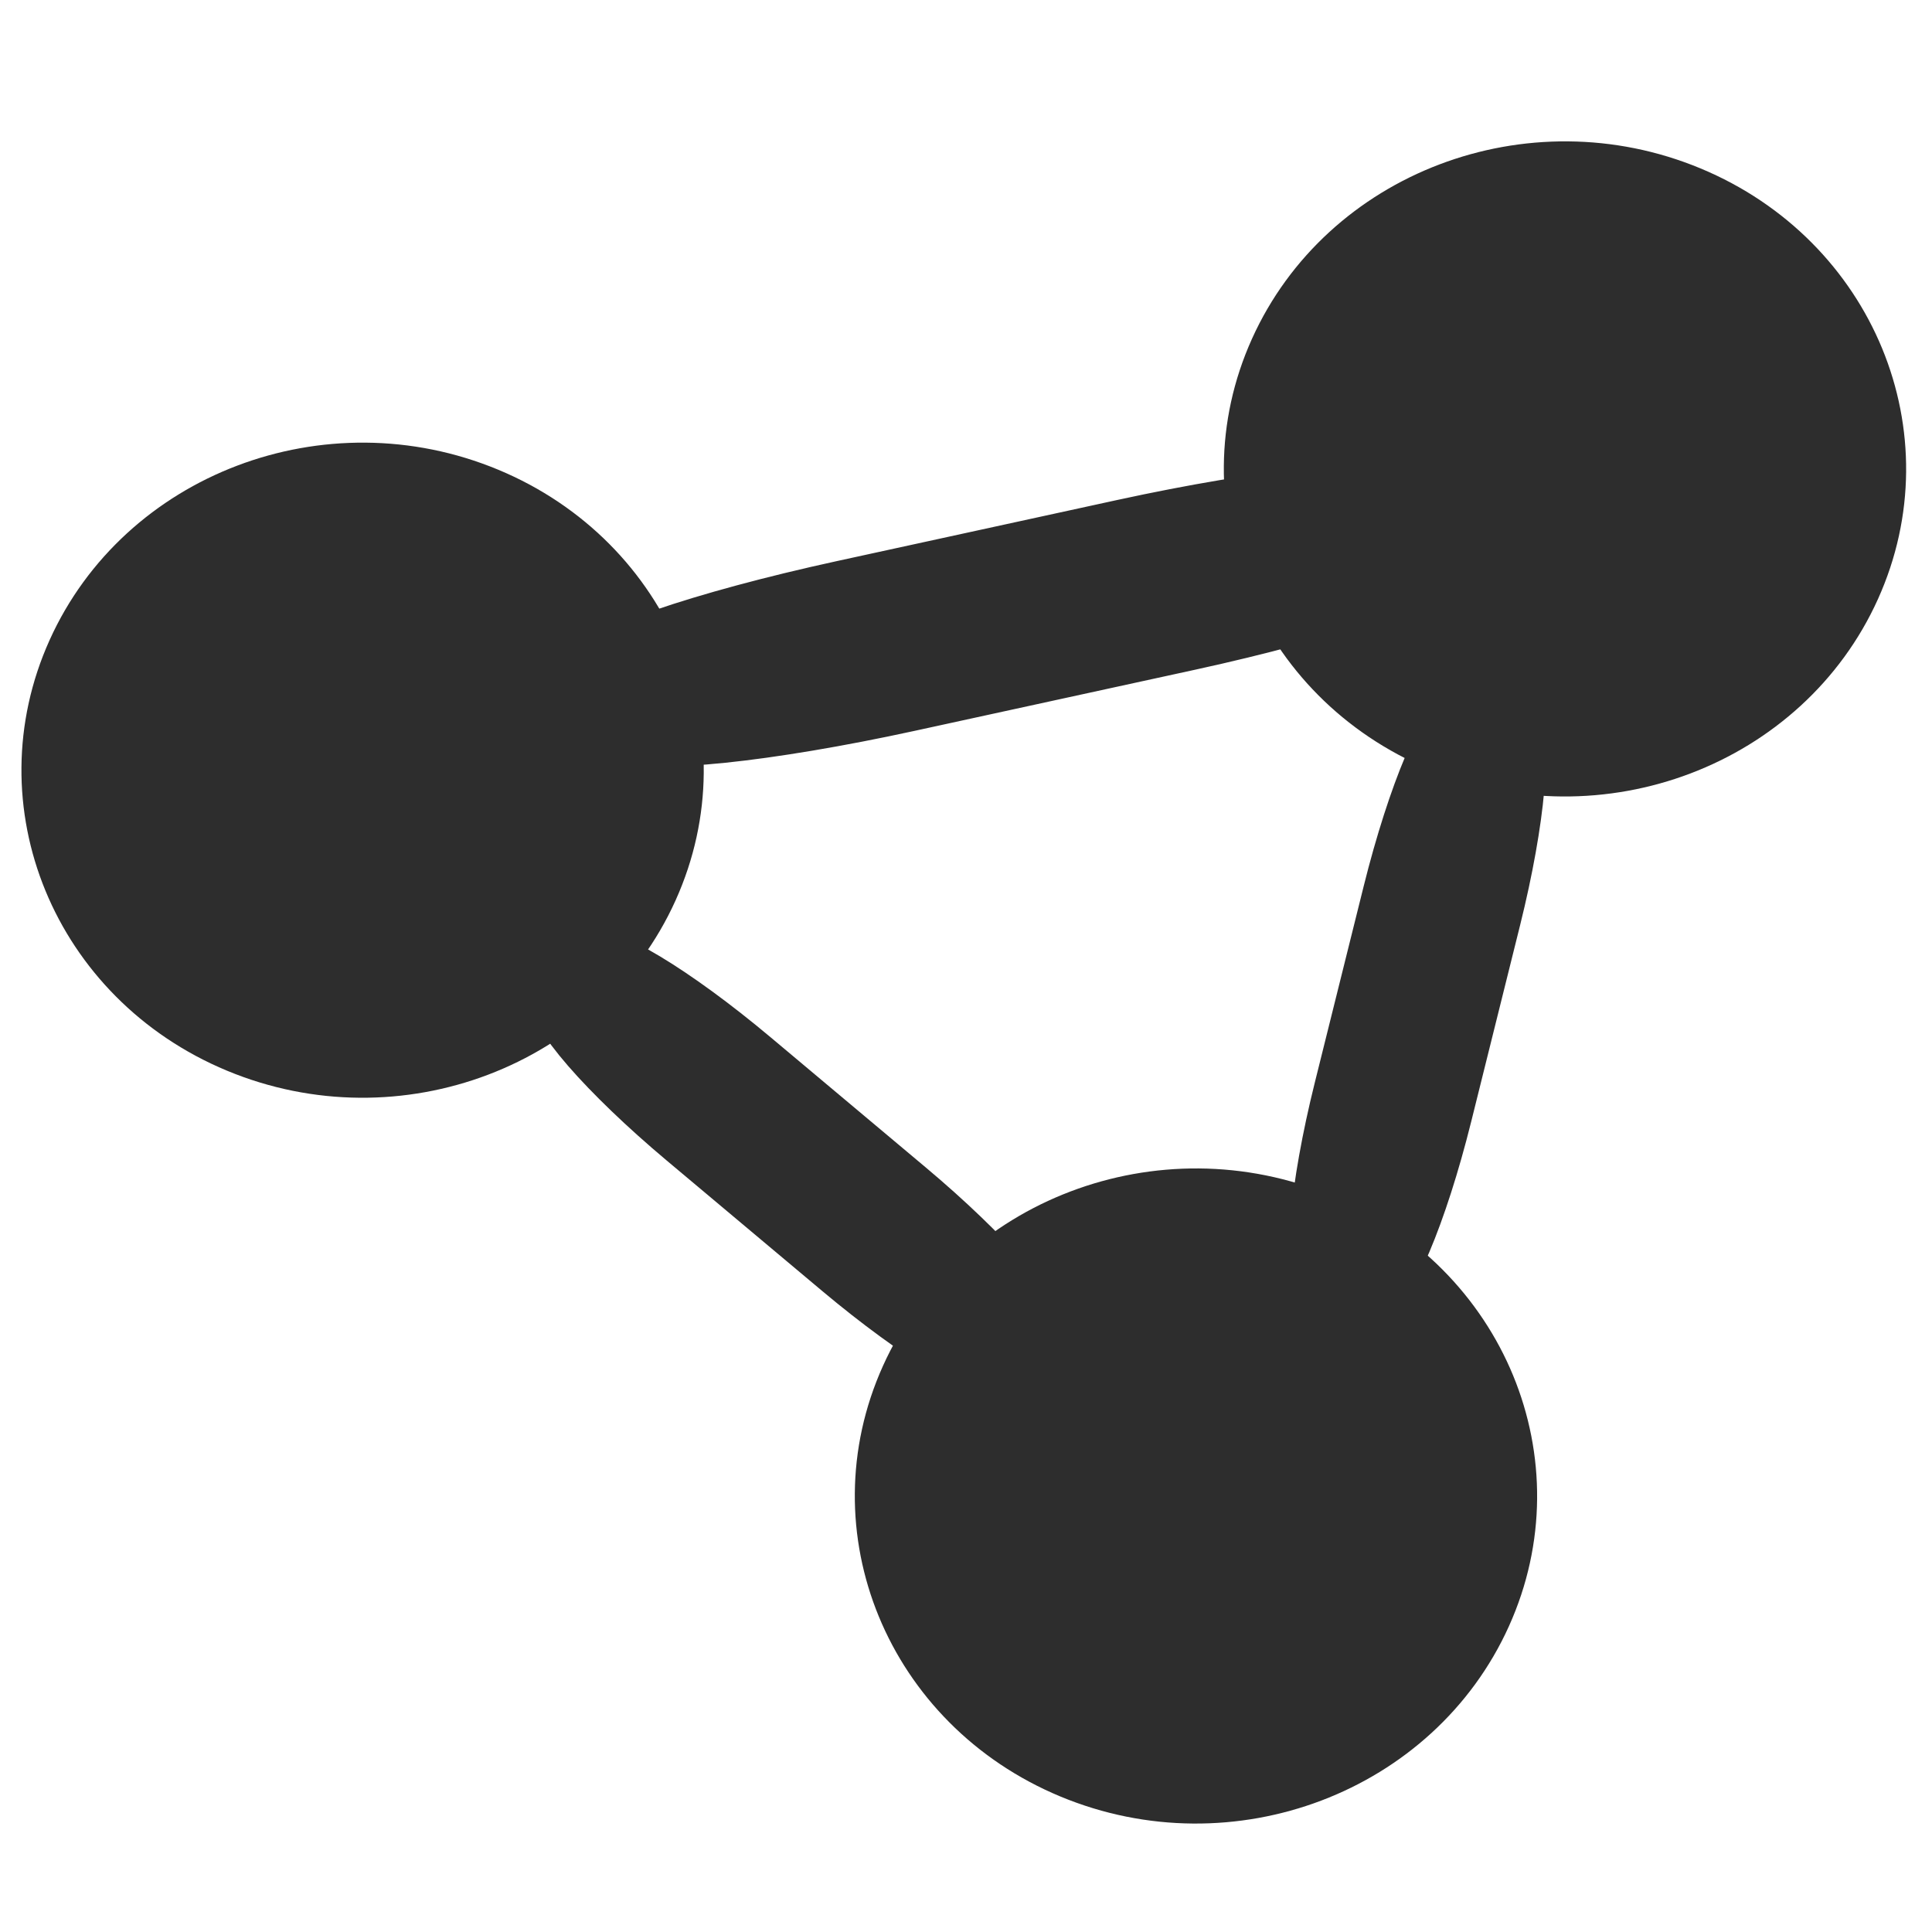
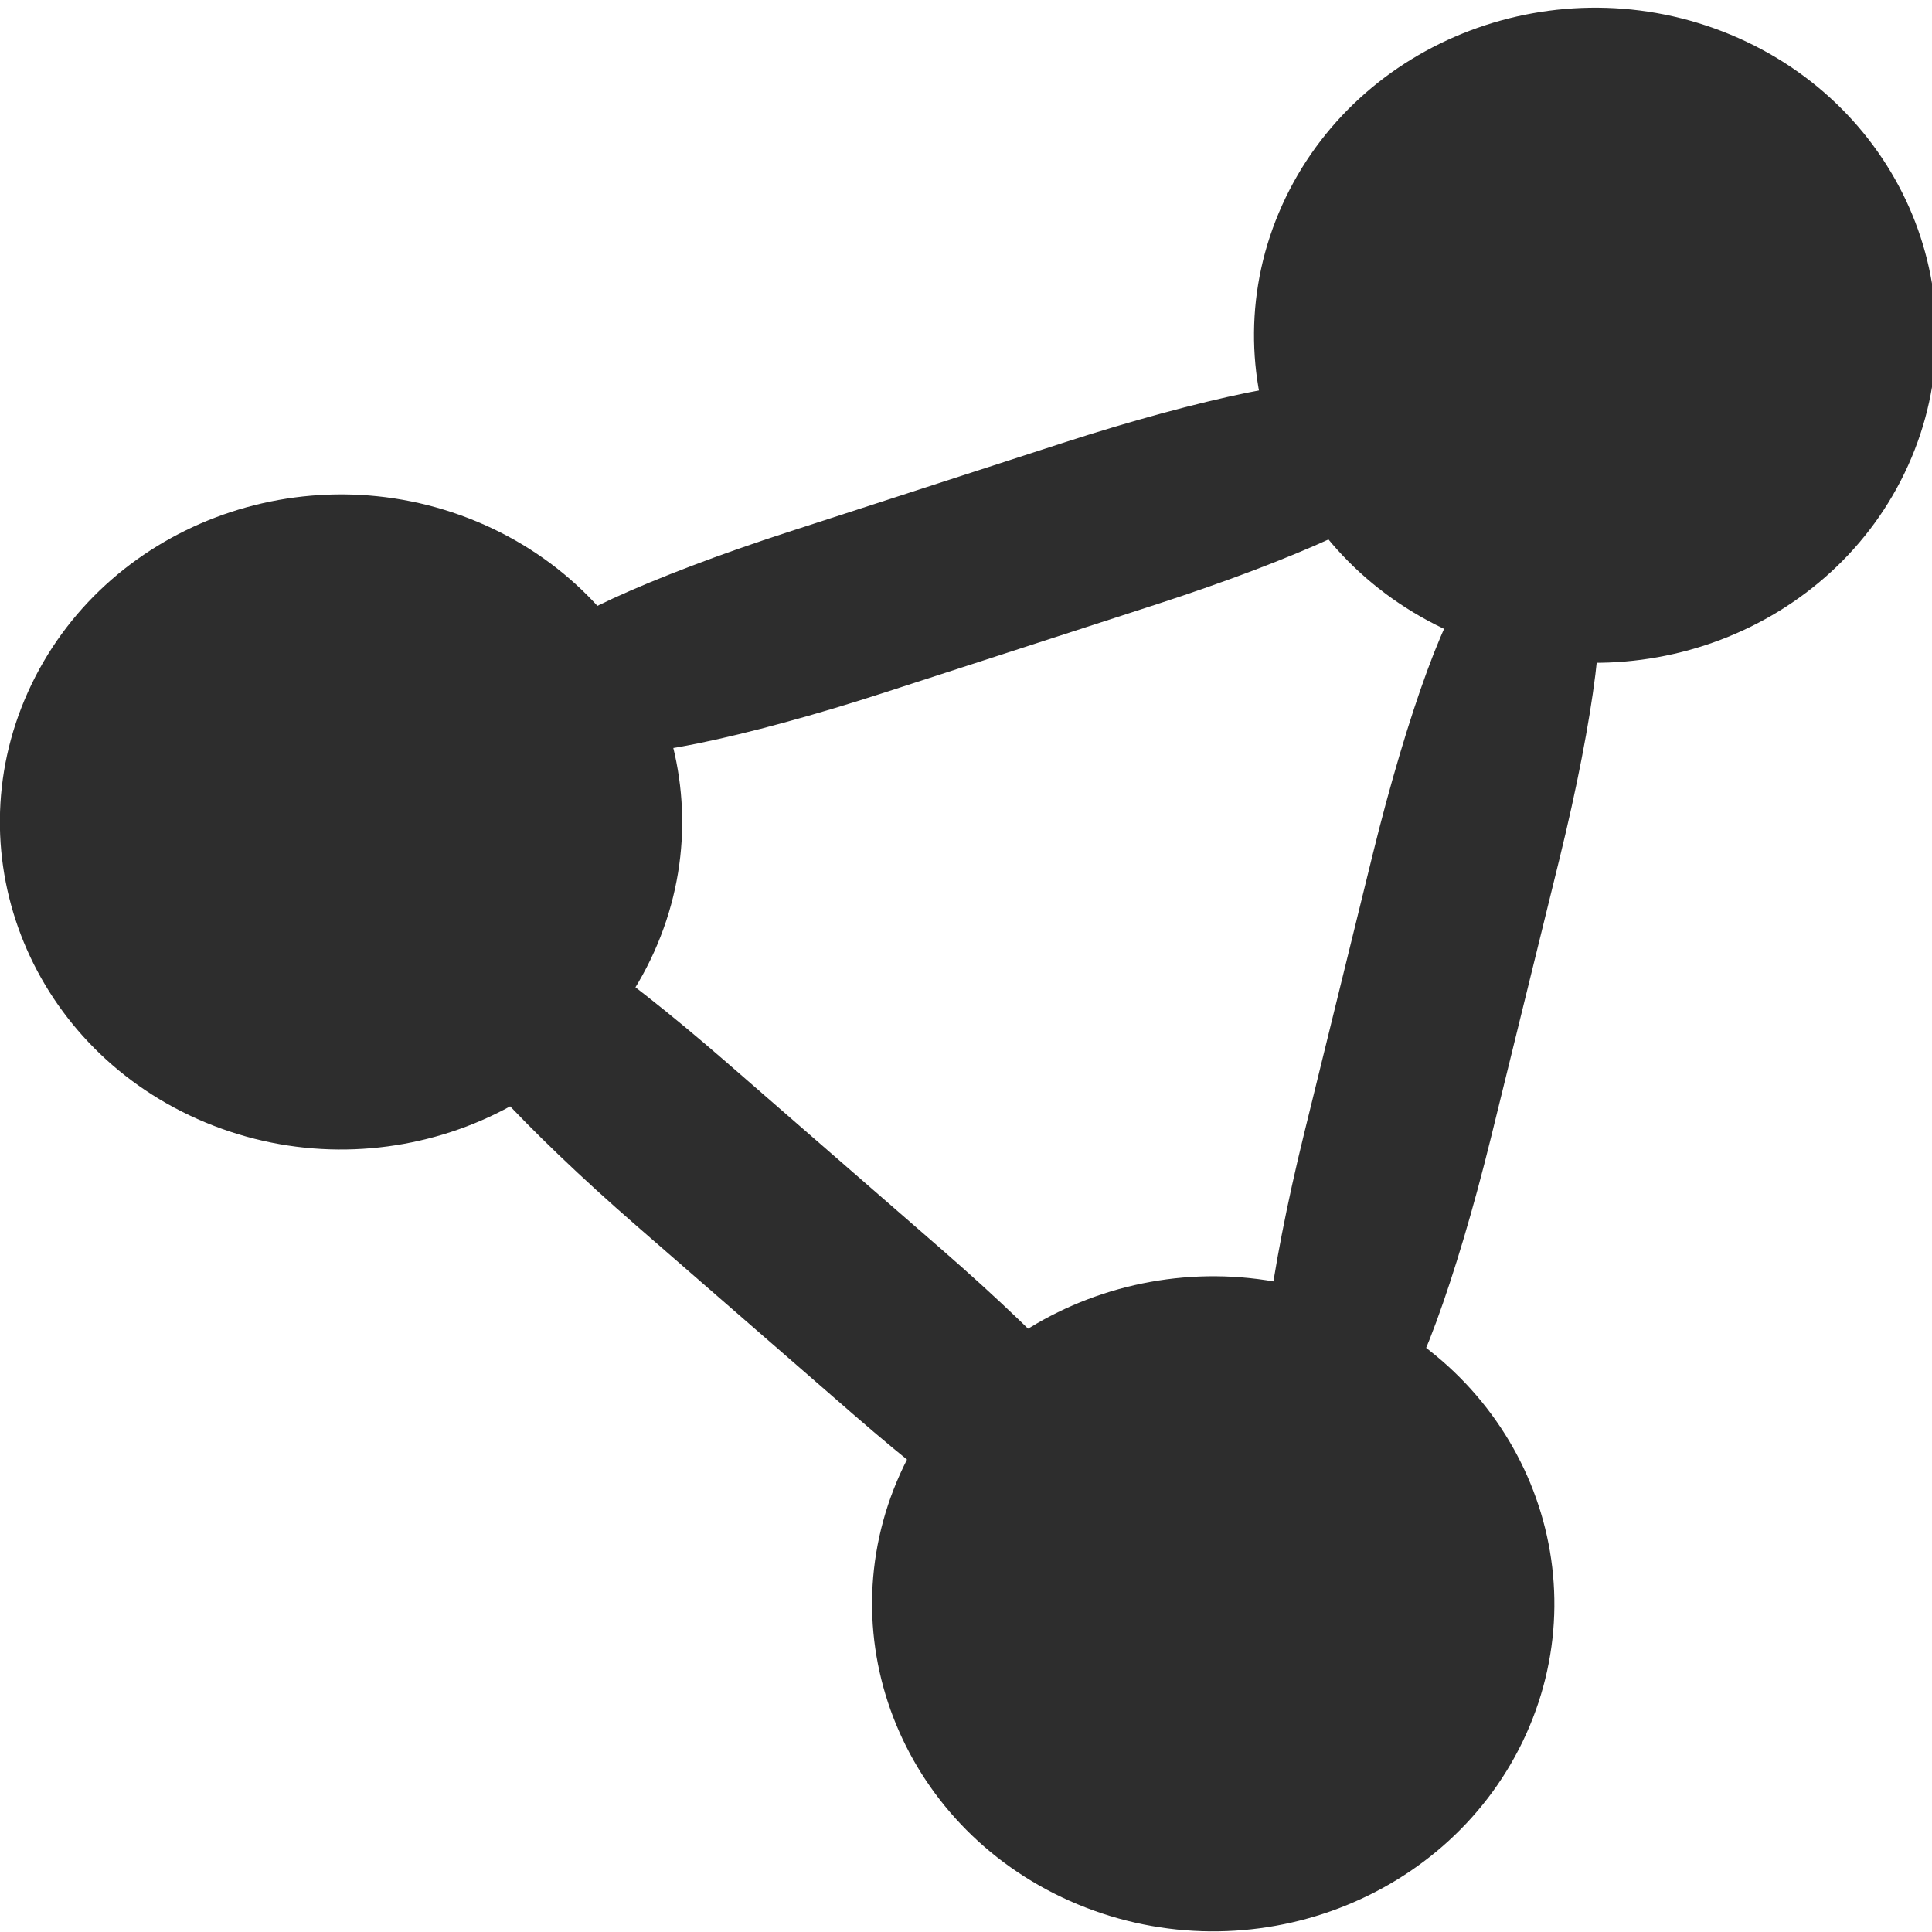
<svg xmlns="http://www.w3.org/2000/svg" width="16" height="16" id="svg3765" version="1.1">
  <defs id="defs3767" />
  <g id="layer1" transform="translate(0,-32)">
    <g id="layer1-4" transform="translate(0.2020297,-1.9622142e-8)">
      <g transform="translate(-0.3705977,-0.09089584)" id="layer1-9">
        <g id="layer1-9-3" transform="translate(-44.95179,-4.141626)">
-           <path transform="matrix(-0.2680224,0.5942625,-0.6189331,-0.2573391,68.44695,43.75433)" style="fill:#2d2d2d;fill-opacity:1;stroke:#2d2d2d;stroke-width:0.8;stroke-linecap:round;stroke-linejoin:round;stroke-miterlimit:4;stroke-opacity:1;stroke-dasharray:none" id="path3015-0" d="m 14.142,28.353 a 3.788,3.788 0 1 1 -7.576,0 3.788,3.788 0 1 1 7.576,0 z" />
-           <rect style="fill:#2d2d2d;fill-opacity:1;stroke:#2d2d2d;stroke-width:1.044;stroke-miterlimit:4;stroke-opacity:1;stroke-dasharray:none" id="rect3053-6" width="6.647" height="0.503" x="-35.415" y="-53.276" rx="2.134" ry="0.503" transform="matrix(-0.9770612,0.2129588,-0.4182726,-0.9083215,0,0)" />
-           <path transform="matrix(-0.2680224,0.5942625,-0.6189331,-0.2573391,75.34858,49.76508)" style="fill:#2d2d2d;fill-opacity:1;stroke:#2d2d2d;stroke-width:0.8;stroke-linecap:round;stroke-linejoin:round;stroke-miterlimit:4;stroke-opacity:1;stroke-dasharray:none" id="path3015-0-2" d="m 14.142,28.353 a 3.788,3.788 0 1 1 -7.576,0 3.788,3.788 0 1 1 7.576,0 z" />
-           <path transform="matrix(-0.2680224,0.5942625,-0.6189331,-0.2573391,78.40455,41.25929)" style="fill:#2d2d2d;fill-opacity:1;stroke:#2d2d2d;stroke-width:0.8;stroke-linecap:round;stroke-linejoin:round;stroke-miterlimit:4;stroke-opacity:1;stroke-dasharray:none" id="path3015-0-2-2" d="m 14.142,28.353 a 3.788,3.788 0 1 1 -7.576,0 3.788,3.788 0 1 1 7.576,0 z" />
-           <rect style="fill:#2d2d2d;fill-opacity:1;stroke:#2d2d2d;stroke-width:0.856;stroke-miterlimit:4;stroke-opacity:1;stroke-dasharray:none" id="rect3053-6-5" width="4.687" height="0.479" x="27.15" y="-66.175" rx="1.505" ry="0.479" transform="matrix(-0.2415493,0.9703886,-0.9703886,-0.2415493,0,0)" />
-           <rect style="fill:#2d2d2d;fill-opacity:1;stroke:#2d2d2d;stroke-width:0.856;stroke-miterlimit:4;stroke-opacity:1;stroke-dasharray:none" id="rect3053-6-0" width="4.687" height="0.479" x="-71.445" y="-2.142" rx="1.505" ry="0.479" transform="matrix(-0.7660793,-0.6427461,0.6427461,-0.7660793,0,0)" />
+           <path transform="matrix(-0.2680224,0.5942625,-0.6189331,-0.2573391,68.26838,44.1829)" style="fill:#2d2d2d;fill-opacity:1;stroke:#2d2d2d;stroke-width:0.8;stroke-linecap:round;stroke-linejoin:round;stroke-miterlimit:4;stroke-opacity:1;stroke-dasharray:none" id="path3015-0" d="m 14.142,28.353 a 3.788,3.788 0 1 1 -7.576,0 3.788,3.788 0 1 1 7.576,0 z" />
+           <rect style="fill:#2d2d2d;fill-opacity:1;stroke:#2d2d2d;stroke-width:1.044;stroke-miterlimit:4;stroke-opacity:1;stroke-dasharray:none" id="rect3053-6" width="6.647" height="0.503" x="-29.08" y="-56.924" rx="2.134" ry="0.503" transform="matrix(-0.9512309,0.3084798,-0.5059949,-0.8625365,0,0)" />
+           <path transform="matrix(-0.2680224,0.5942625,-0.6189331,-0.2573391,75.49143,50.65794)" style="fill:#2d2d2d;fill-opacity:1;stroke:#2d2d2d;stroke-width:0.8;stroke-linecap:round;stroke-linejoin:round;stroke-miterlimit:4;stroke-opacity:1;stroke-dasharray:none" id="path3015-0-2" d="m 14.142,28.353 a 3.788,3.788 0 1 1 -7.576,0 3.788,3.788 0 1 1 7.576,0 z" />
+           <path transform="matrix(-0.2680224,0.5942625,-0.6189331,-0.2573391,78.65455,40.15215)" style="fill:#2d2d2d;fill-opacity:1;stroke:#2d2d2d;stroke-width:0.8;stroke-linecap:round;stroke-linejoin:round;stroke-miterlimit:4;stroke-opacity:1;stroke-dasharray:none" id="path3015-0-2-2" d="m 14.142,28.353 a 3.788,3.788 0 1 1 -7.576,0 3.788,3.788 0 1 1 7.576,0 z" />
+           <rect style="fill:#2d2d2d;fill-opacity:1;stroke:#2d2d2d;stroke-width:1.044;stroke-miterlimit:4;stroke-opacity:1;stroke-dasharray:none" id="rect3053-6-4" width="6.647" height="0.503" x="-72.546" y="-1.451" rx="2.134" ry="0.503" transform="matrix(-0.7545198,-0.6562773,0.4784895,-0.8780933,0,0)" />
+           <rect style="fill:#2d2d2d;fill-opacity:1;stroke:#2d2d2d;stroke-width:1.044;stroke-miterlimit:4;stroke-opacity:1;stroke-dasharray:none" id="rect3053-6-4-1" width="6.647" height="0.503" x="-47.458" y="67.279" rx="2.134" ry="0.503" transform="matrix(0.2386609,-0.971103,0.9997109,0.02404379,0,0)" />
        </g>
      </g>
    </g>
  </g>
</svg>
